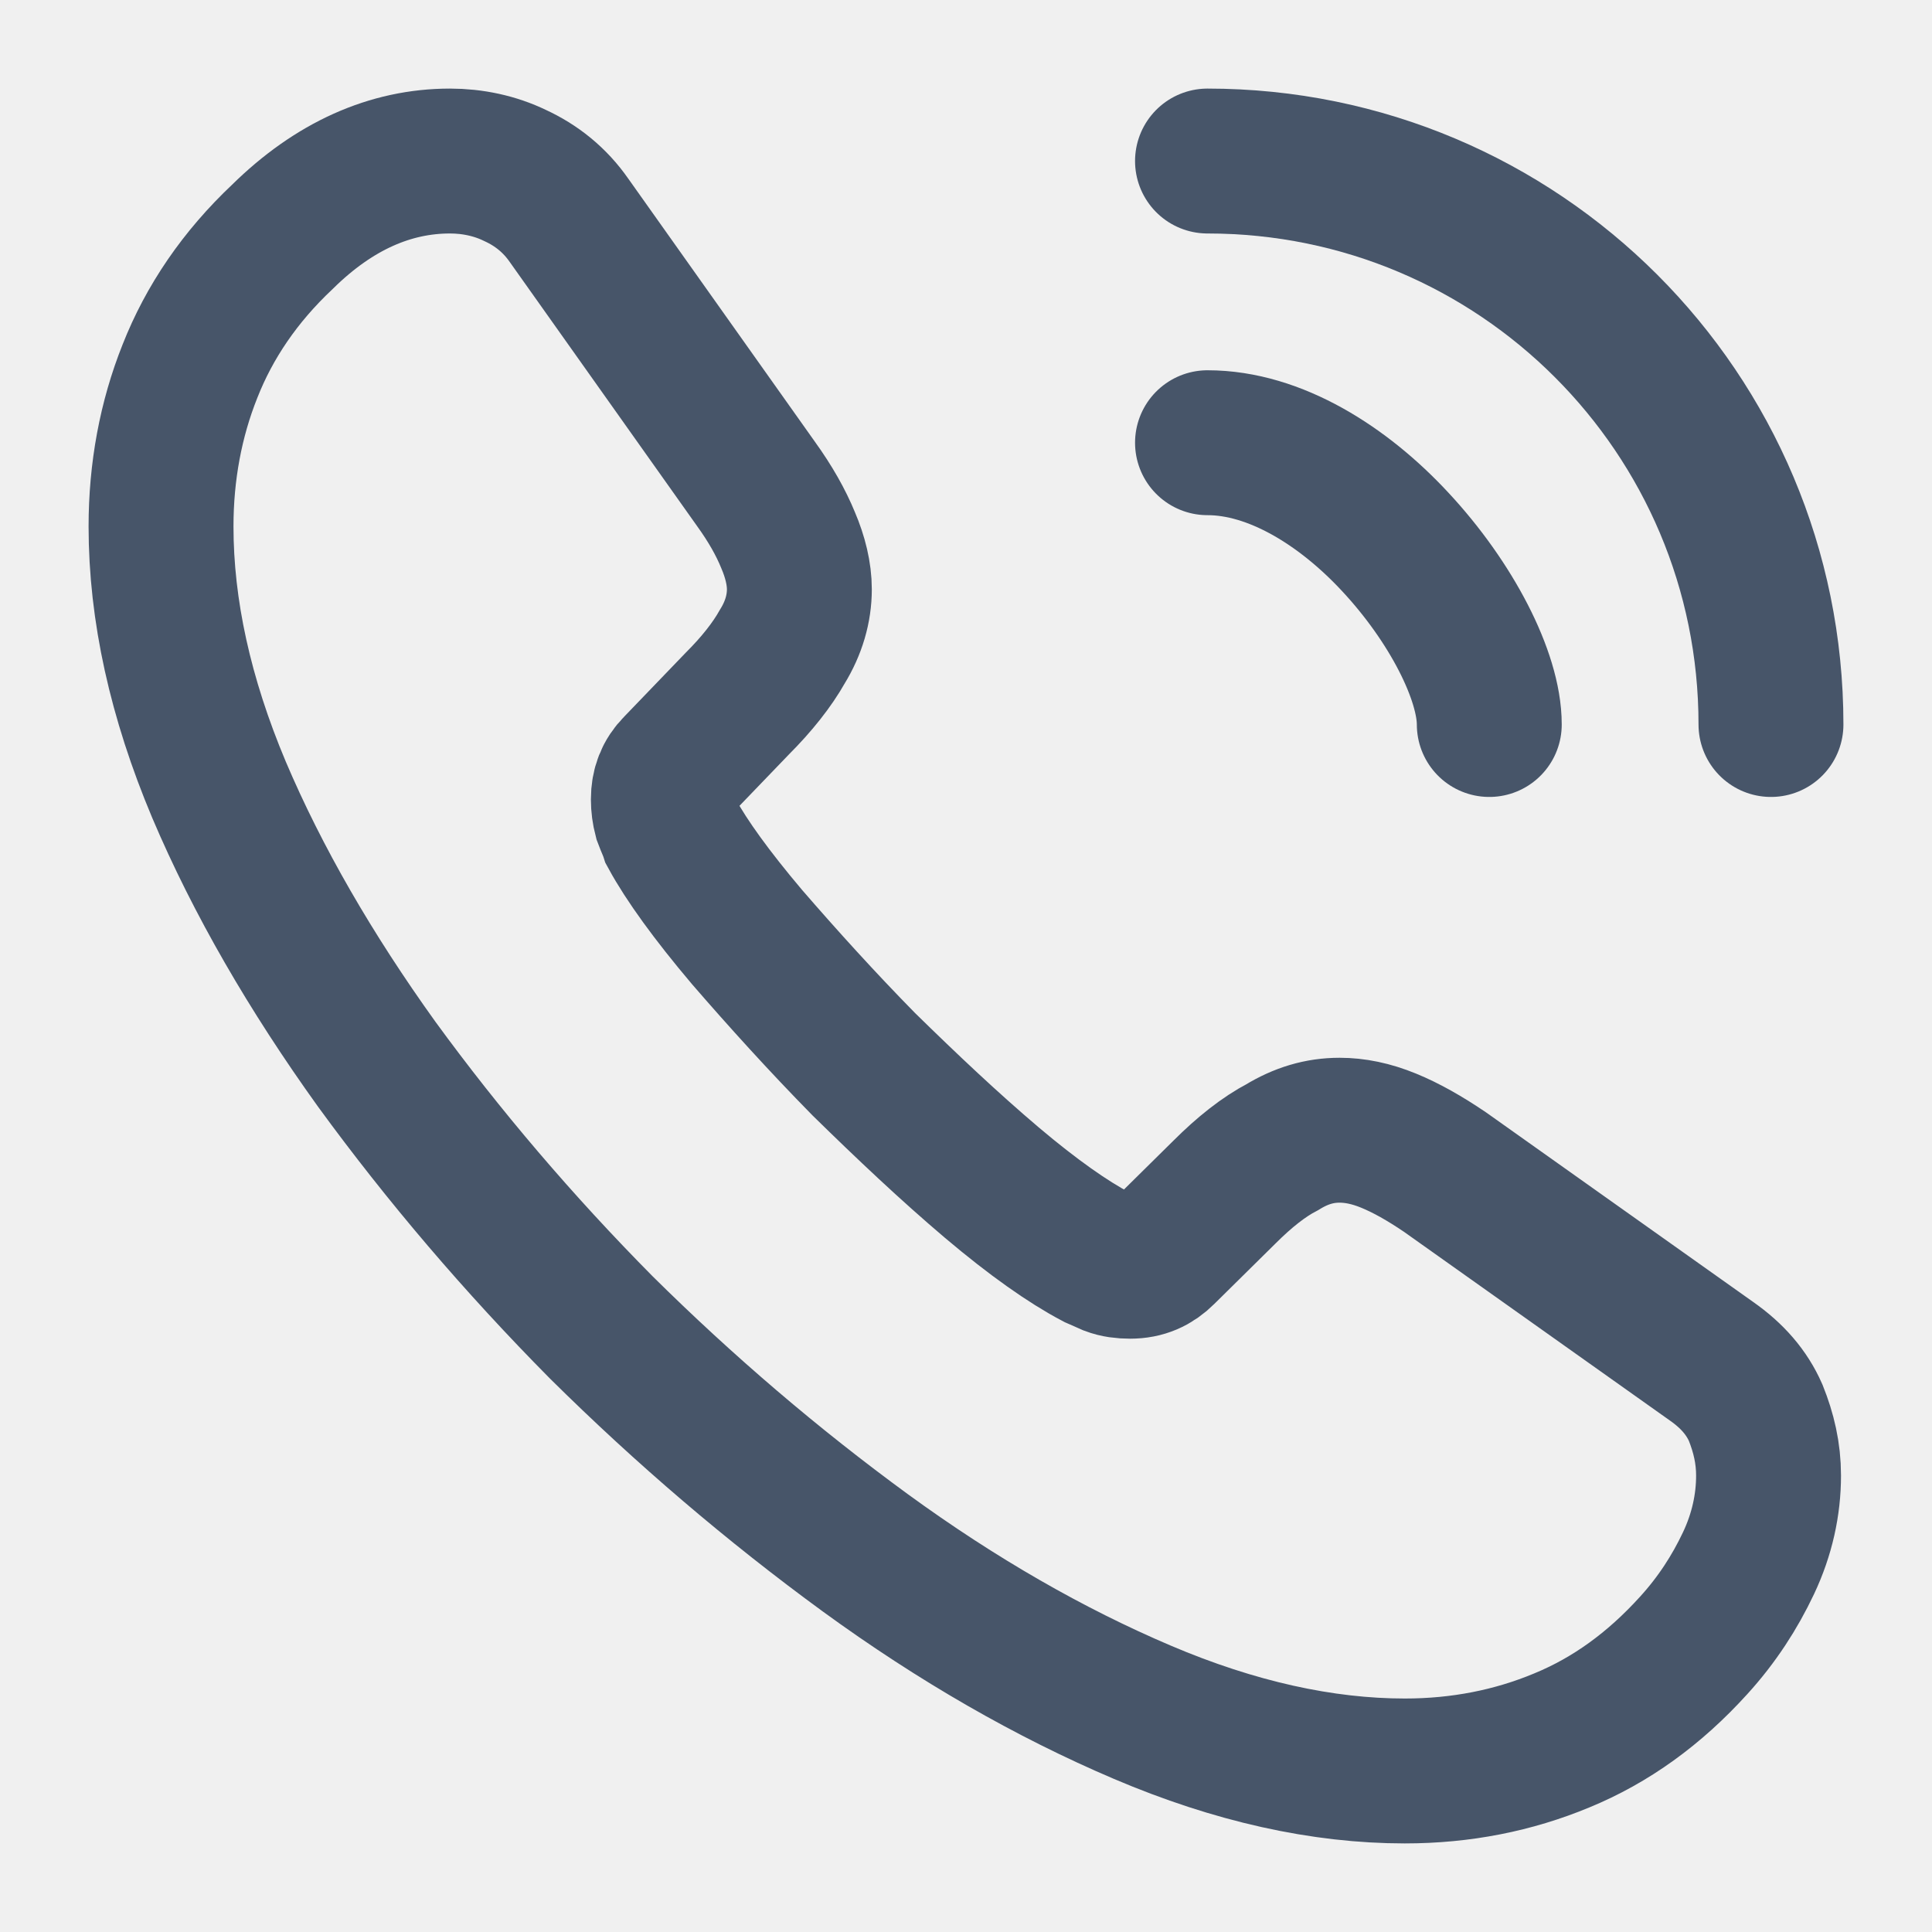
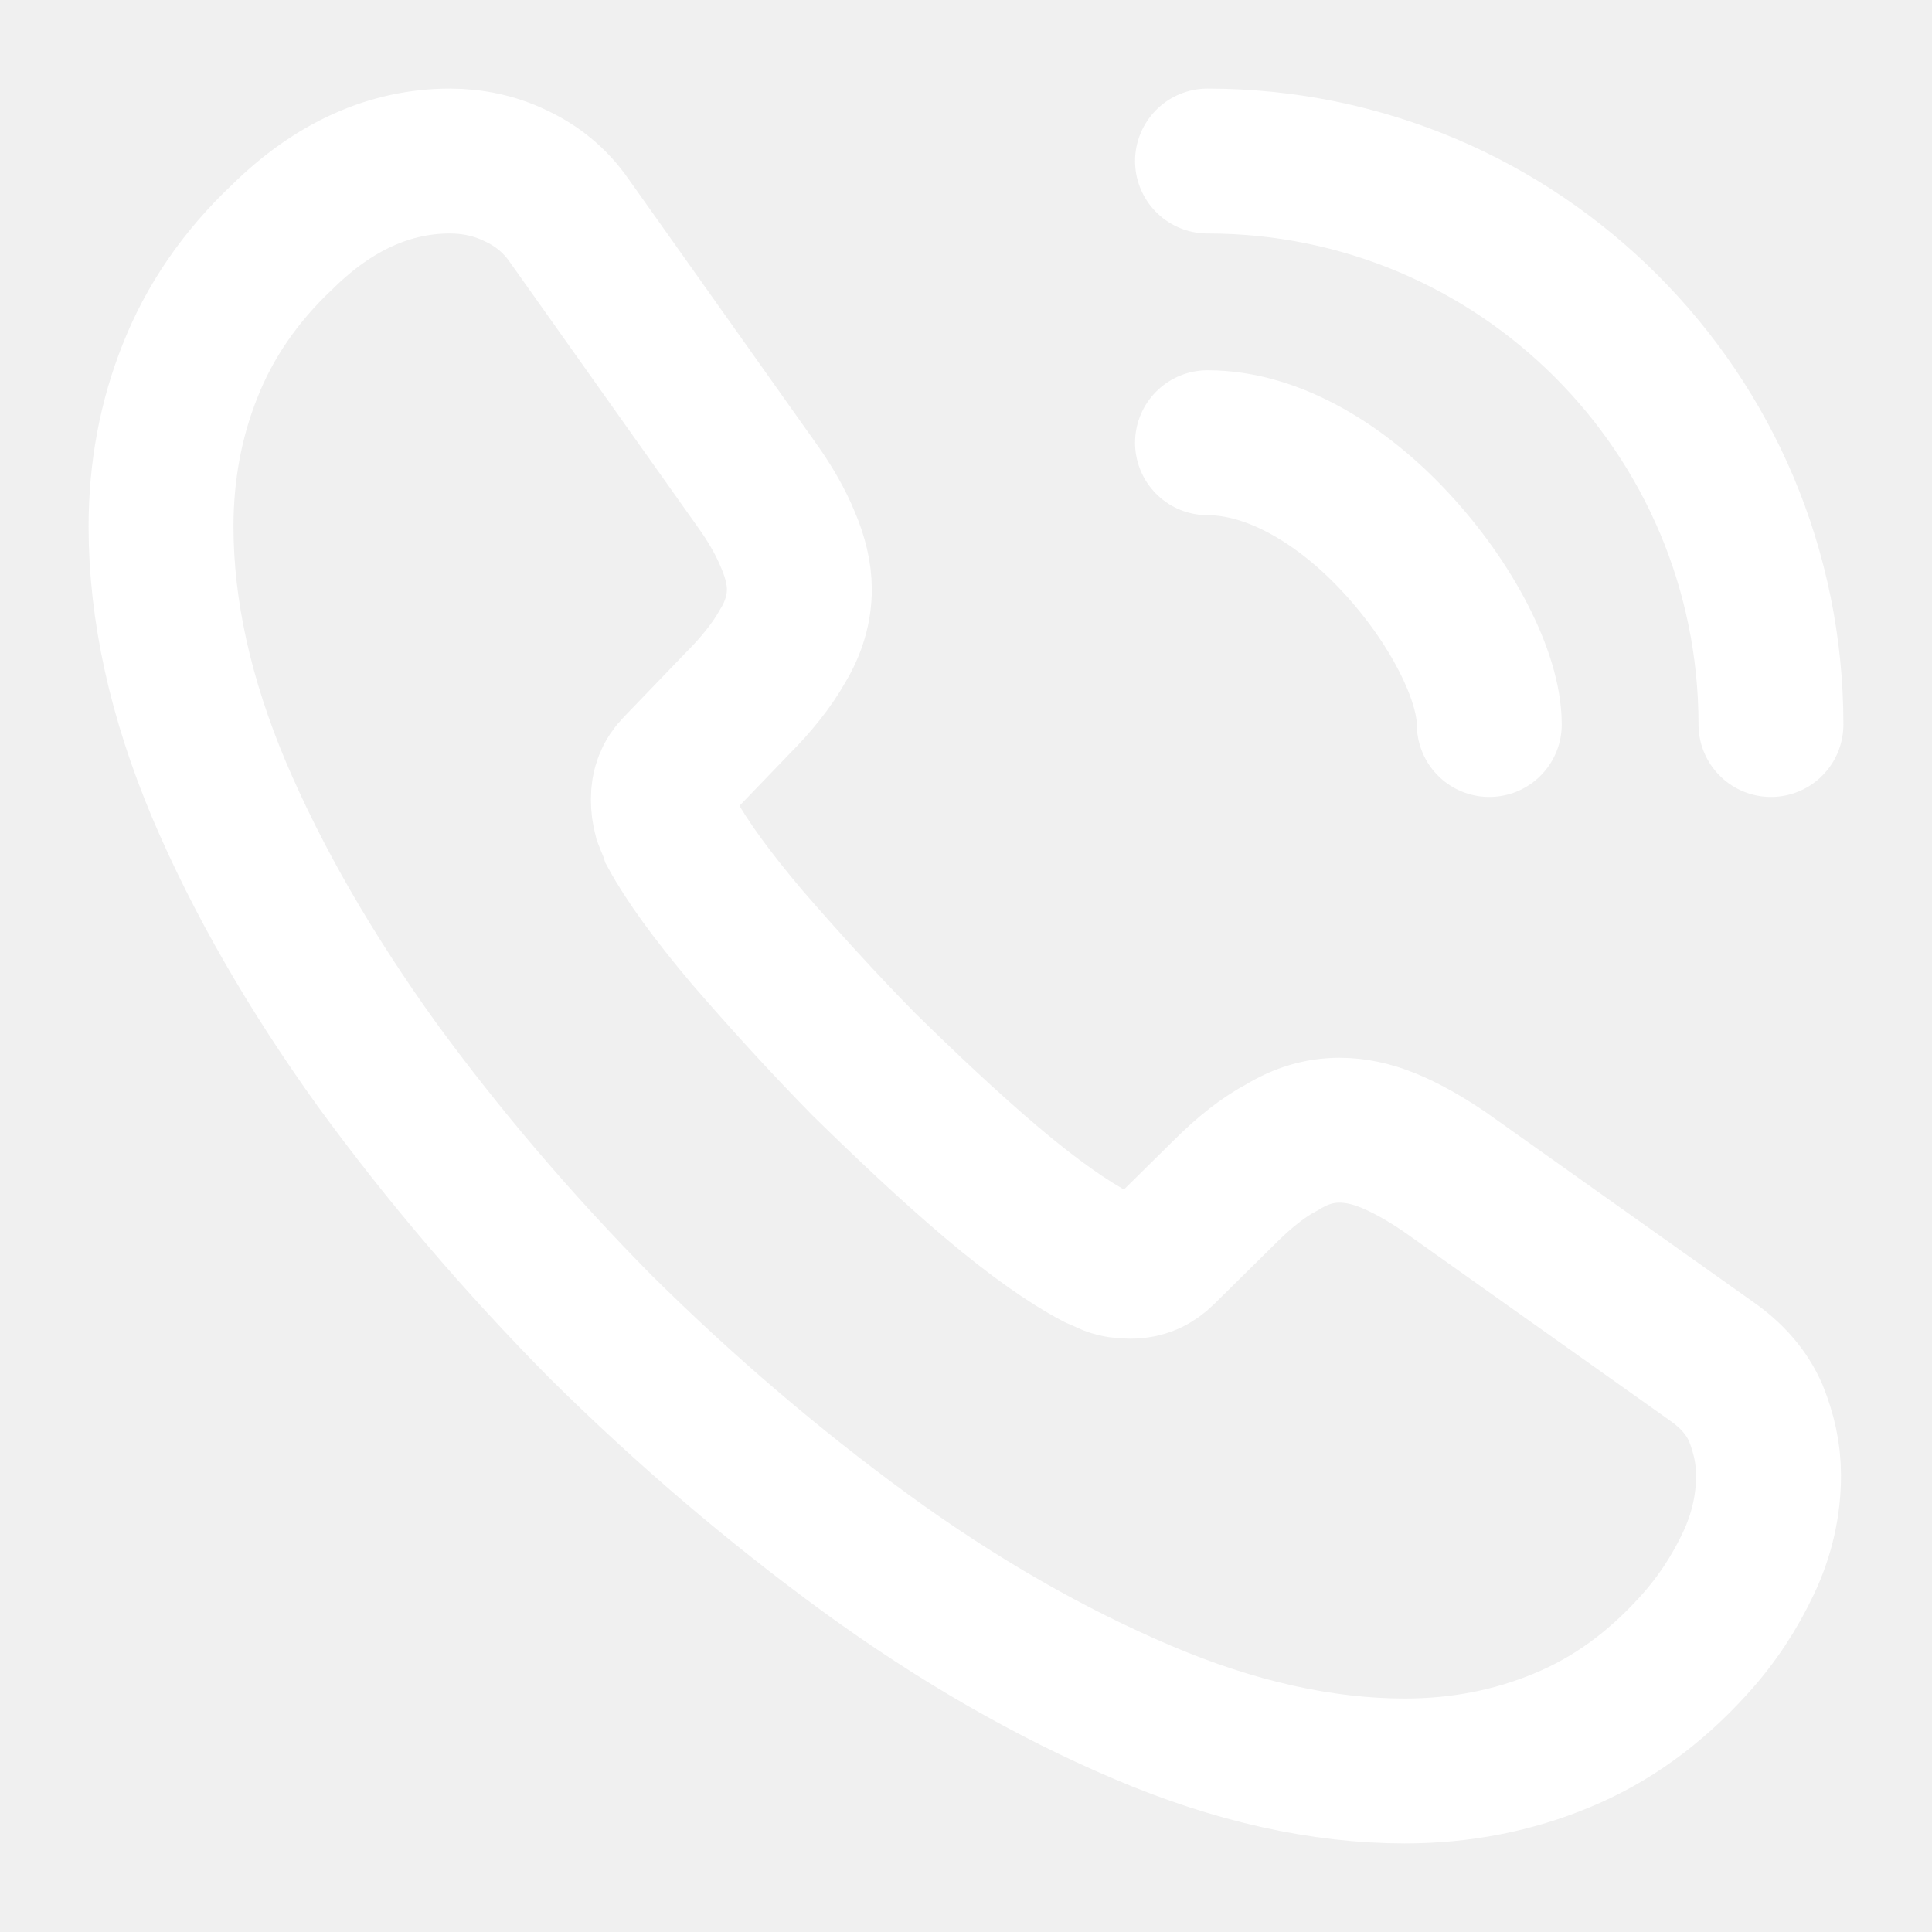
<svg xmlns="http://www.w3.org/2000/svg" width="20" height="20" viewBox="0 0 20 20" fill="none">
-   <path d="M18.308 15.275C18.308 15.575 18.242 15.883 18.1 16.183C17.958 16.483 17.775 16.767 17.533 17.033C17.125 17.483 16.675 17.808 16.167 18.017C15.667 18.225 15.125 18.333 14.542 18.333C13.692 18.333 12.783 18.133 11.825 17.725C10.867 17.317 9.908 16.767 8.958 16.075C8 15.375 7.092 14.6 6.225 13.742C5.367 12.875 4.592 11.966 3.9 11.017C3.217 10.066 2.667 9.117 2.267 8.175C1.867 7.225 1.667 6.316 1.667 5.45C1.667 4.883 1.767 4.341 1.967 3.841C2.167 3.333 2.483 2.866 2.925 2.45C3.458 1.925 4.042 1.667 4.658 1.667C4.892 1.667 5.125 1.716 5.333 1.817C5.55 1.917 5.742 2.067 5.892 2.283L7.825 5.008C7.975 5.216 8.083 5.408 8.158 5.591C8.233 5.766 8.275 5.941 8.275 6.1C8.275 6.3 8.217 6.5 8.1 6.691C7.992 6.883 7.833 7.083 7.633 7.283L7 7.941C6.908 8.033 6.867 8.142 6.867 8.275C6.867 8.341 6.875 8.4 6.892 8.466C6.917 8.533 6.942 8.583 6.958 8.633C7.108 8.908 7.367 9.267 7.733 9.7C8.108 10.133 8.508 10.575 8.942 11.017C9.392 11.458 9.825 11.867 10.267 12.242C10.7 12.608 11.058 12.858 11.342 13.008C11.383 13.025 11.433 13.05 11.492 13.075C11.558 13.1 11.625 13.108 11.7 13.108C11.842 13.108 11.95 13.058 12.042 12.966L12.675 12.341C12.883 12.133 13.083 11.975 13.275 11.875C13.467 11.758 13.658 11.7 13.867 11.7C14.025 11.7 14.192 11.733 14.375 11.808C14.558 11.883 14.75 11.992 14.958 12.133L17.717 14.091C17.933 14.242 18.083 14.416 18.175 14.625C18.258 14.833 18.308 15.041 18.308 15.275Z" stroke="#475569" stroke-width="1.5" stroke-miterlimit="10" />
-   <path d="M15.417 7.5C15.417 7 15.025 6.233 14.442 5.608C13.908 5.033 13.2 4.583 12.5 4.583" stroke="#475569" stroke-width="1.5" stroke-linecap="round" stroke-linejoin="round" />
-   <path d="M18.333 7.5C18.333 4.275 15.725 1.667 12.5 1.667" stroke="#475569" stroke-width="1.5" stroke-linecap="round" stroke-linejoin="round" />
+   <path d="M18.308 15.275C18.308 15.575 18.242 15.883 18.1 16.183C17.958 16.483 17.775 16.767 17.533 17.033C17.125 17.483 16.675 17.808 16.167 18.017C15.667 18.225 15.125 18.333 14.542 18.333C13.692 18.333 12.783 18.133 11.825 17.725C10.867 17.317 9.908 16.767 8.958 16.075C8 15.375 7.092 14.6 6.225 13.742C5.367 12.875 4.592 11.966 3.9 11.017C3.217 10.066 2.667 9.117 2.267 8.175C1.867 7.225 1.667 6.316 1.667 5.45C1.667 4.883 1.767 4.341 1.967 3.841C2.167 3.333 2.483 2.866 2.925 2.45C3.458 1.925 4.042 1.667 4.658 1.667C4.892 1.667 5.125 1.716 5.333 1.817C5.55 1.917 5.742 2.067 5.892 2.283L7.825 5.008C7.975 5.216 8.083 5.408 8.158 5.591C8.233 5.766 8.275 5.941 8.275 6.1C8.275 6.3 8.217 6.5 8.1 6.691C7.992 6.883 7.833 7.083 7.633 7.283L7 7.941C6.908 8.033 6.867 8.142 6.867 8.275C6.867 8.341 6.875 8.4 6.892 8.466C6.917 8.533 6.942 8.583 6.958 8.633C7.108 8.908 7.367 9.267 7.733 9.7C8.108 10.133 8.508 10.575 8.942 11.017C9.392 11.458 9.825 11.867 10.267 12.242C10.7 12.608 11.058 12.858 11.342 13.008C11.383 13.025 11.433 13.05 11.492 13.075C11.558 13.1 11.625 13.108 11.7 13.108C11.842 13.108 11.95 13.058 12.042 12.966L12.675 12.341C12.883 12.133 13.083 11.975 13.275 11.875C13.467 11.758 13.658 11.7 13.867 11.7C14.025 11.7 14.192 11.733 14.375 11.808C14.558 11.883 14.75 11.992 14.958 12.133L17.717 14.091C17.933 14.242 18.083 14.416 18.175 14.625C18.258 14.833 18.308 15.041 18.308 15.275Z" stroke="white" stroke-width="1.5" stroke-miterlimit="10" />
+   <path d="M15.417 7.5C15.417 7 15.025 6.234 14.442 5.609C13.908 5.034 13.2 4.583 12.5 4.583" stroke="white" stroke-width="1.5" stroke-linecap="round" stroke-linejoin="round" />
+   <path d="M18.333 7.5C18.333 4.275 15.725 1.667 12.5 1.667" stroke="white" stroke-width="1.5" stroke-linecap="round" stroke-linejoin="round" />
</svg>
